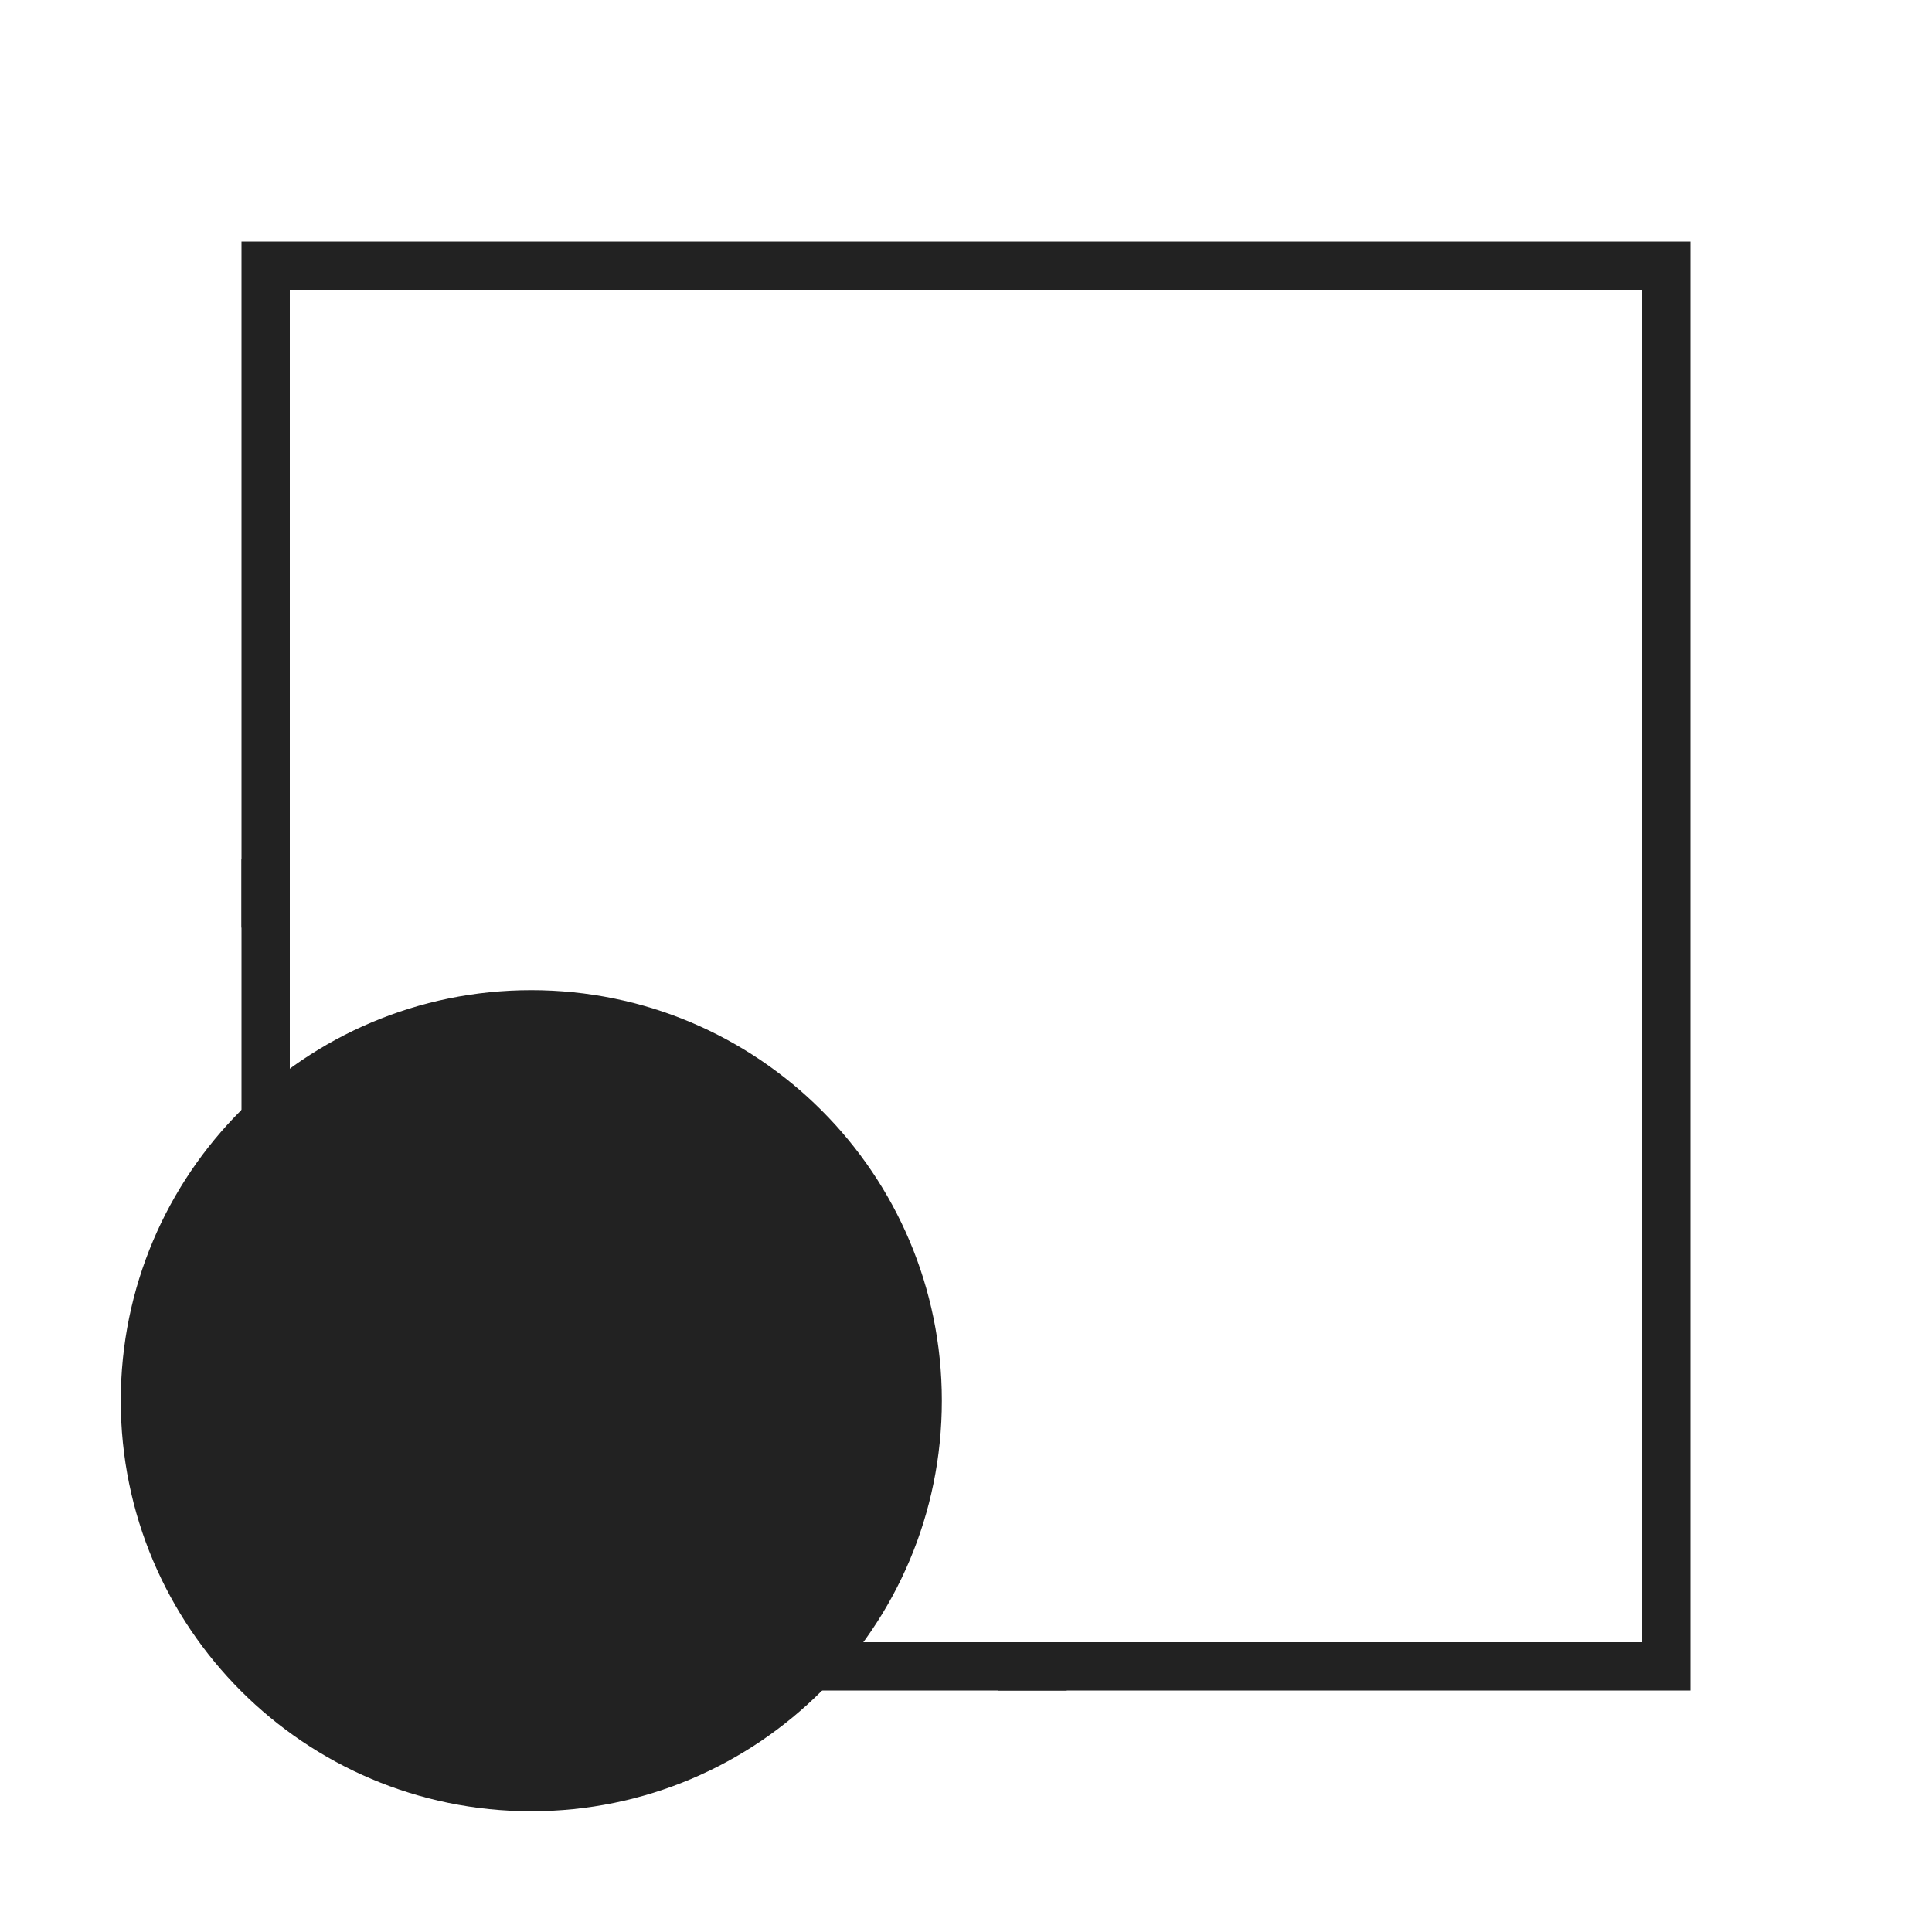
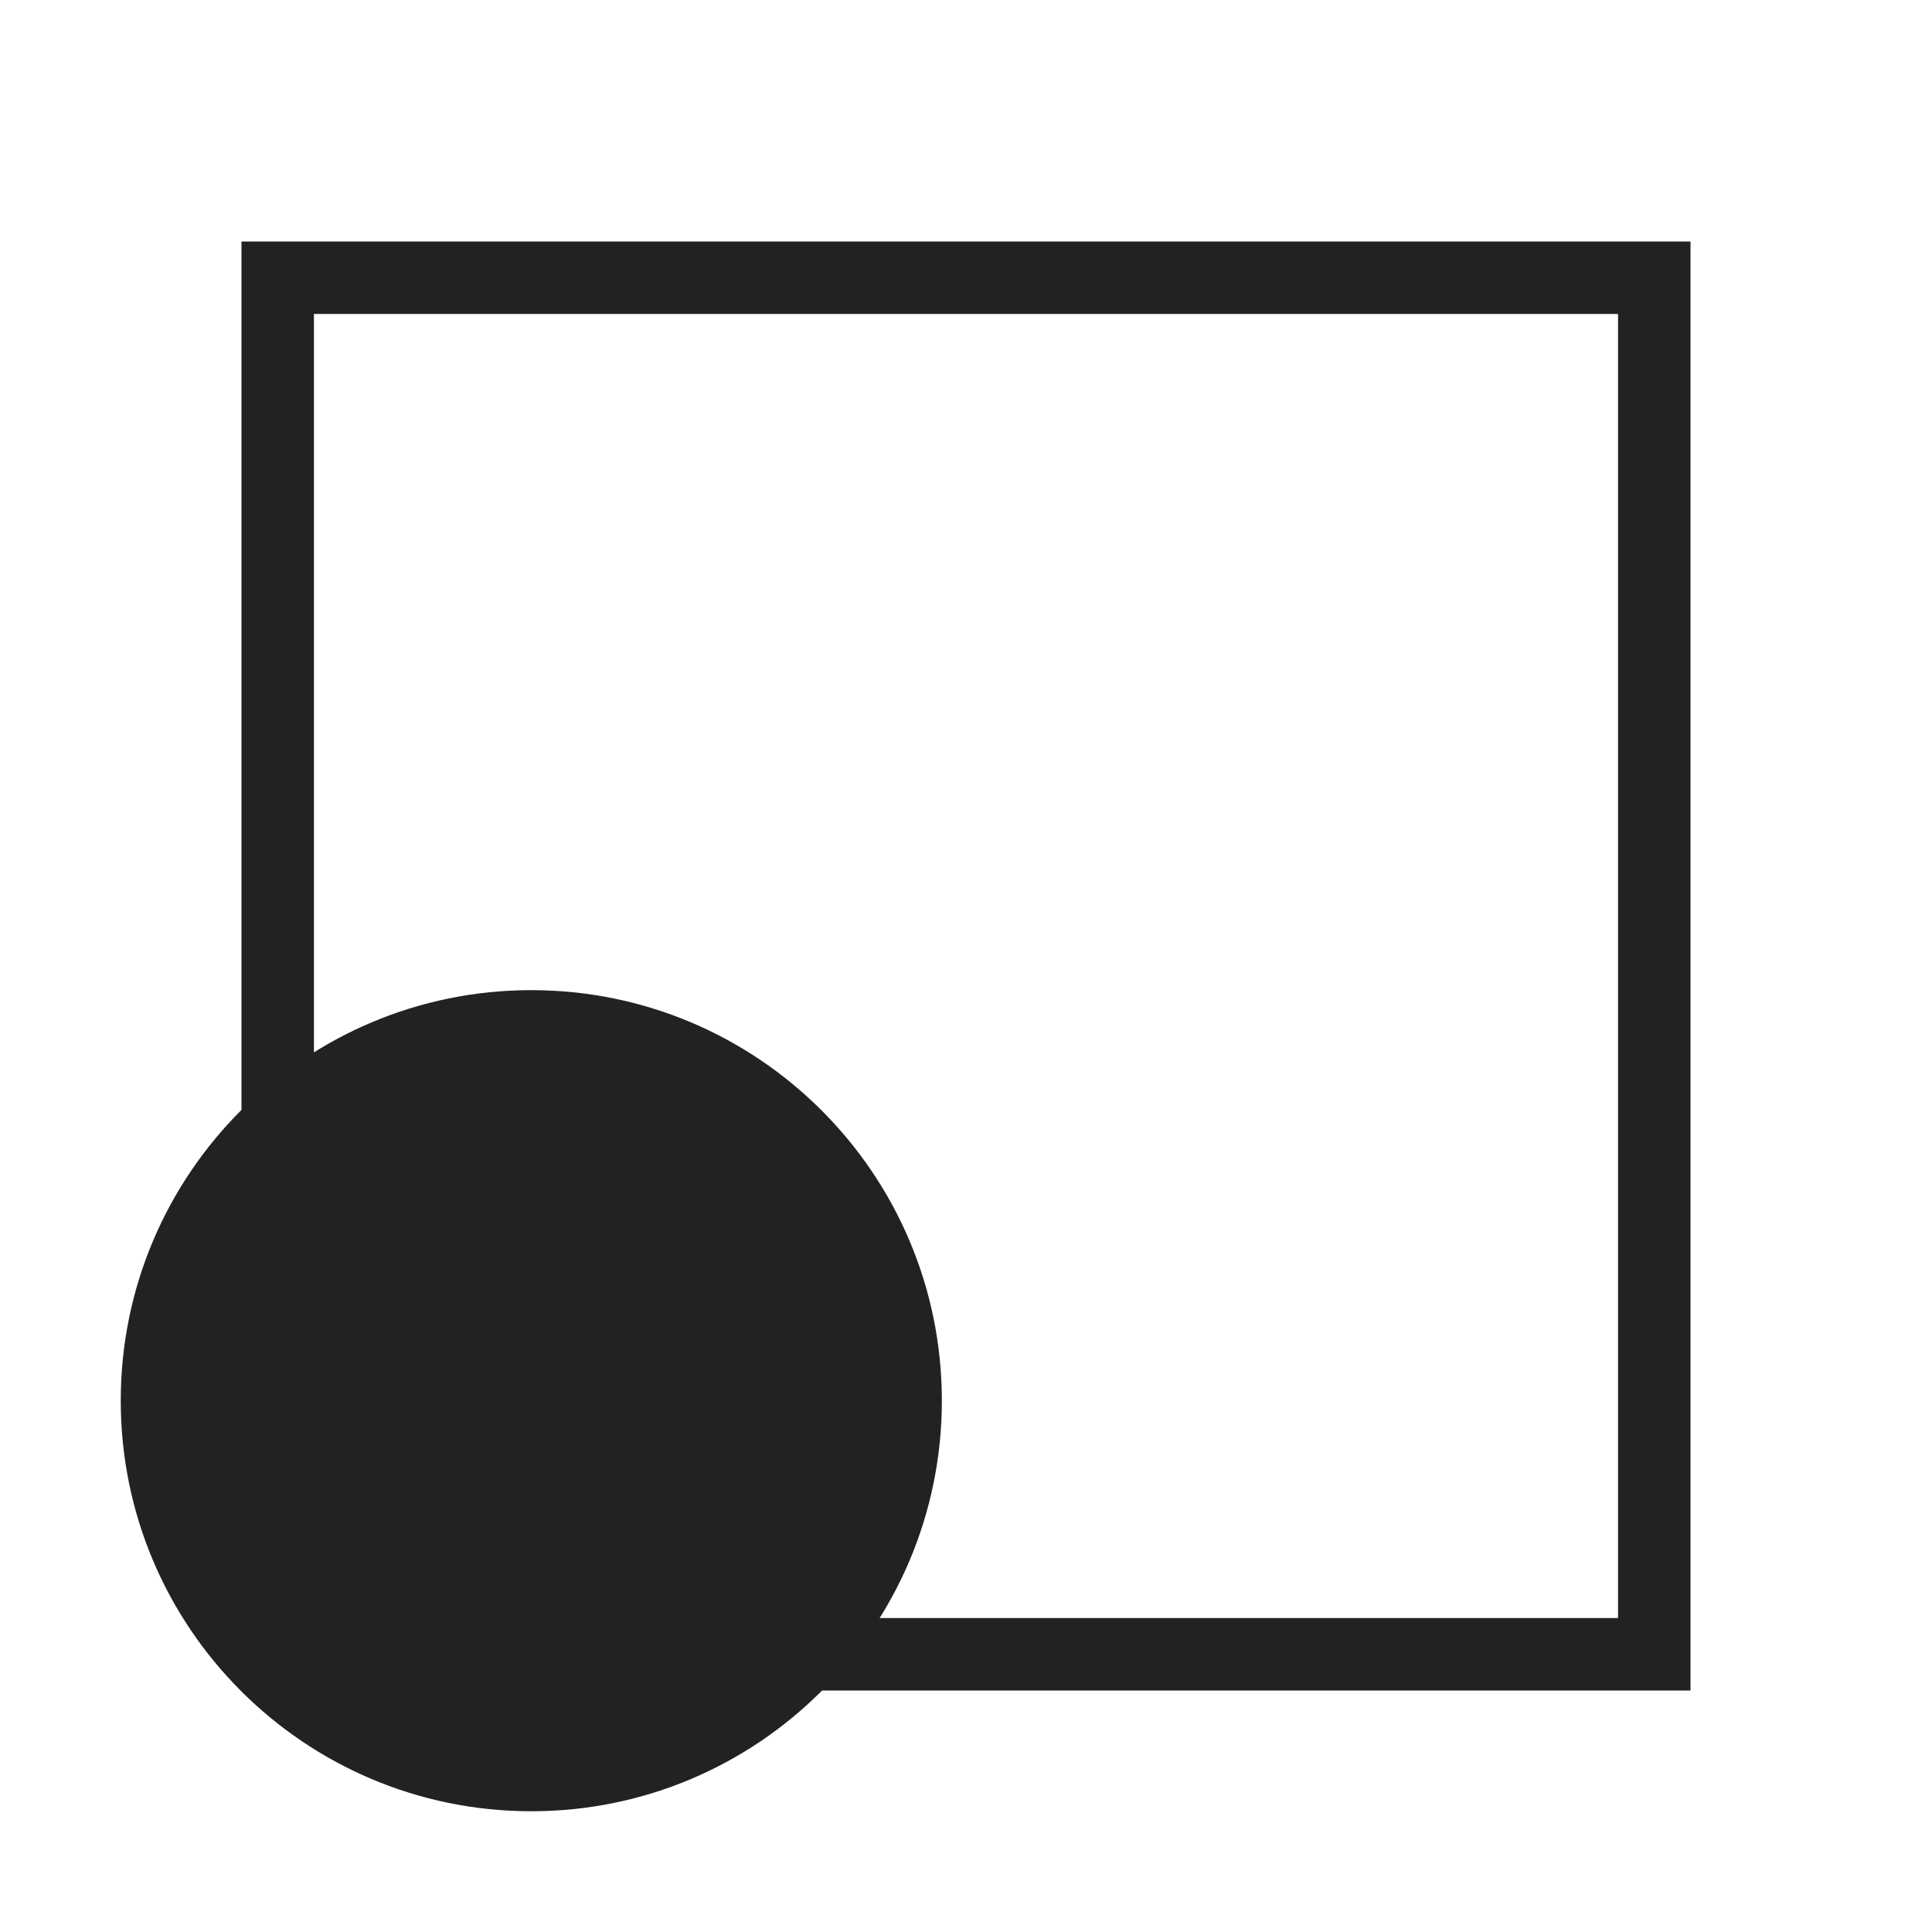
<svg xmlns="http://www.w3.org/2000/svg" width="80" height="80" viewBox="0 0 80 80" fill="none">
  <circle r="17" transform="matrix(-1 -8.74228e-08 -8.74228e-08 1 22 58)" fill="#222222" />
-   <rect x="69" y="69" width="58" height="58" transform="rotate(-180 69 69)" stroke="#222222" stroke-width="2" />
-   <path fill-rule="evenodd" clip-rule="evenodd" d="M41.335 70L44.164 70L44.295 69.869L42.881 68.454L42.426 68L39.598 68L41.467 69.869L41.335 70ZM12 40.402L10 38.402L10 35.574L11.283 36.857L12 37.574L12 40.402Z" fill="#222222" />
+   <rect x="68.5" y="68.5" width="57" height="57" transform="rotate(-180 68.5 68.5)" stroke="#222222" stroke-width="3" />
</svg>
